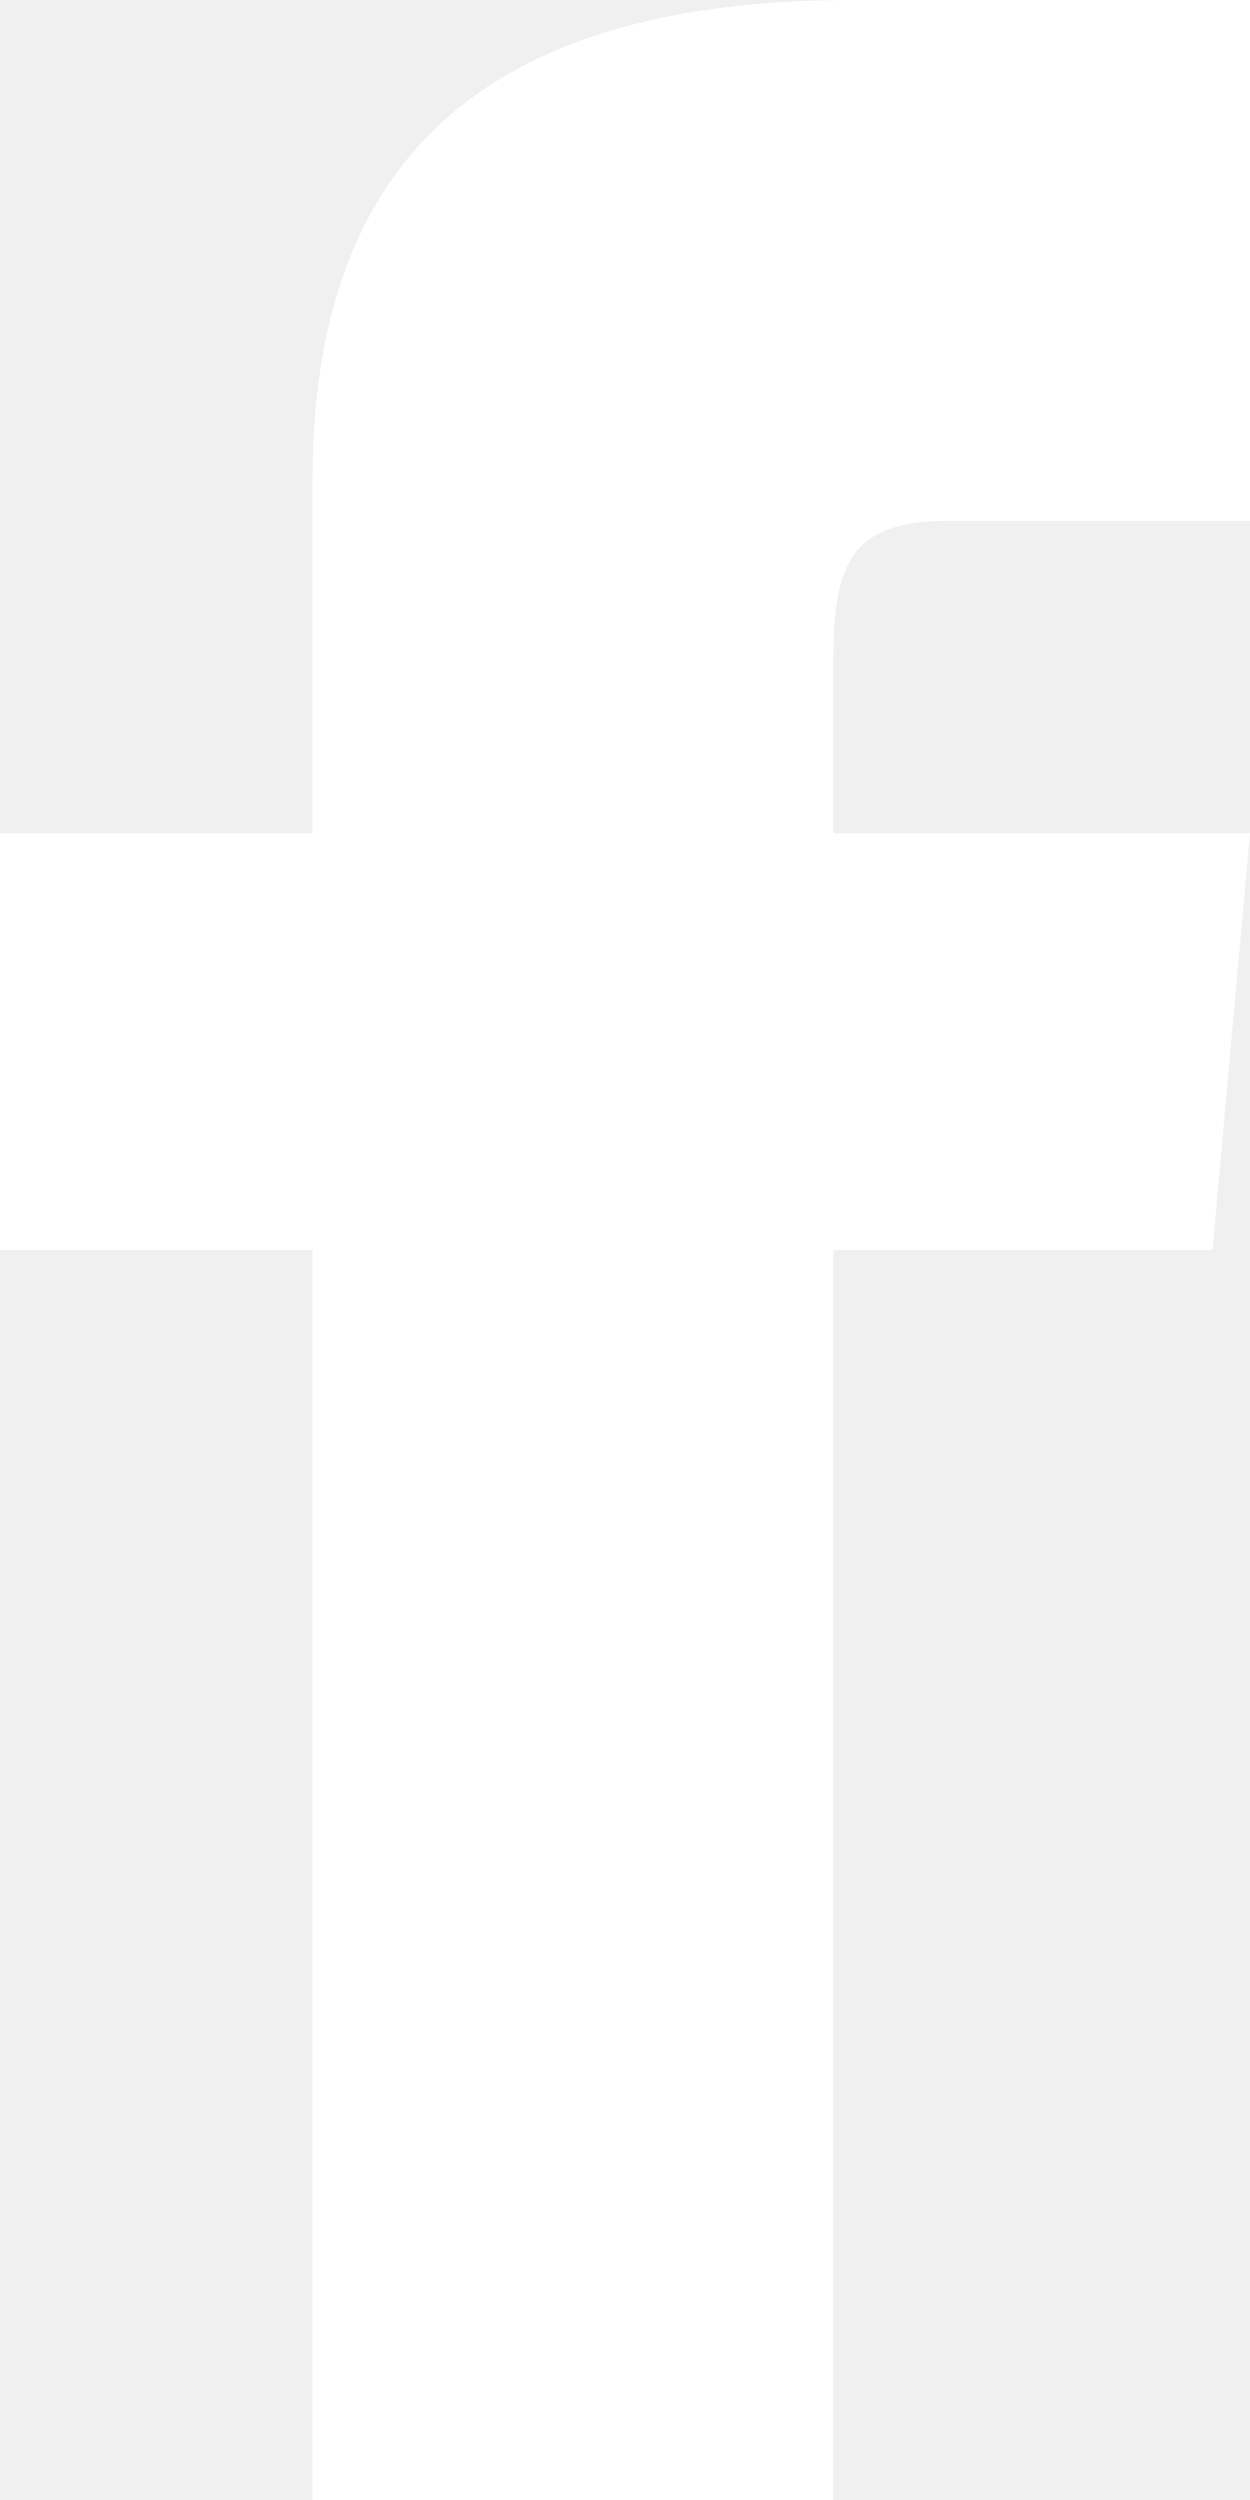
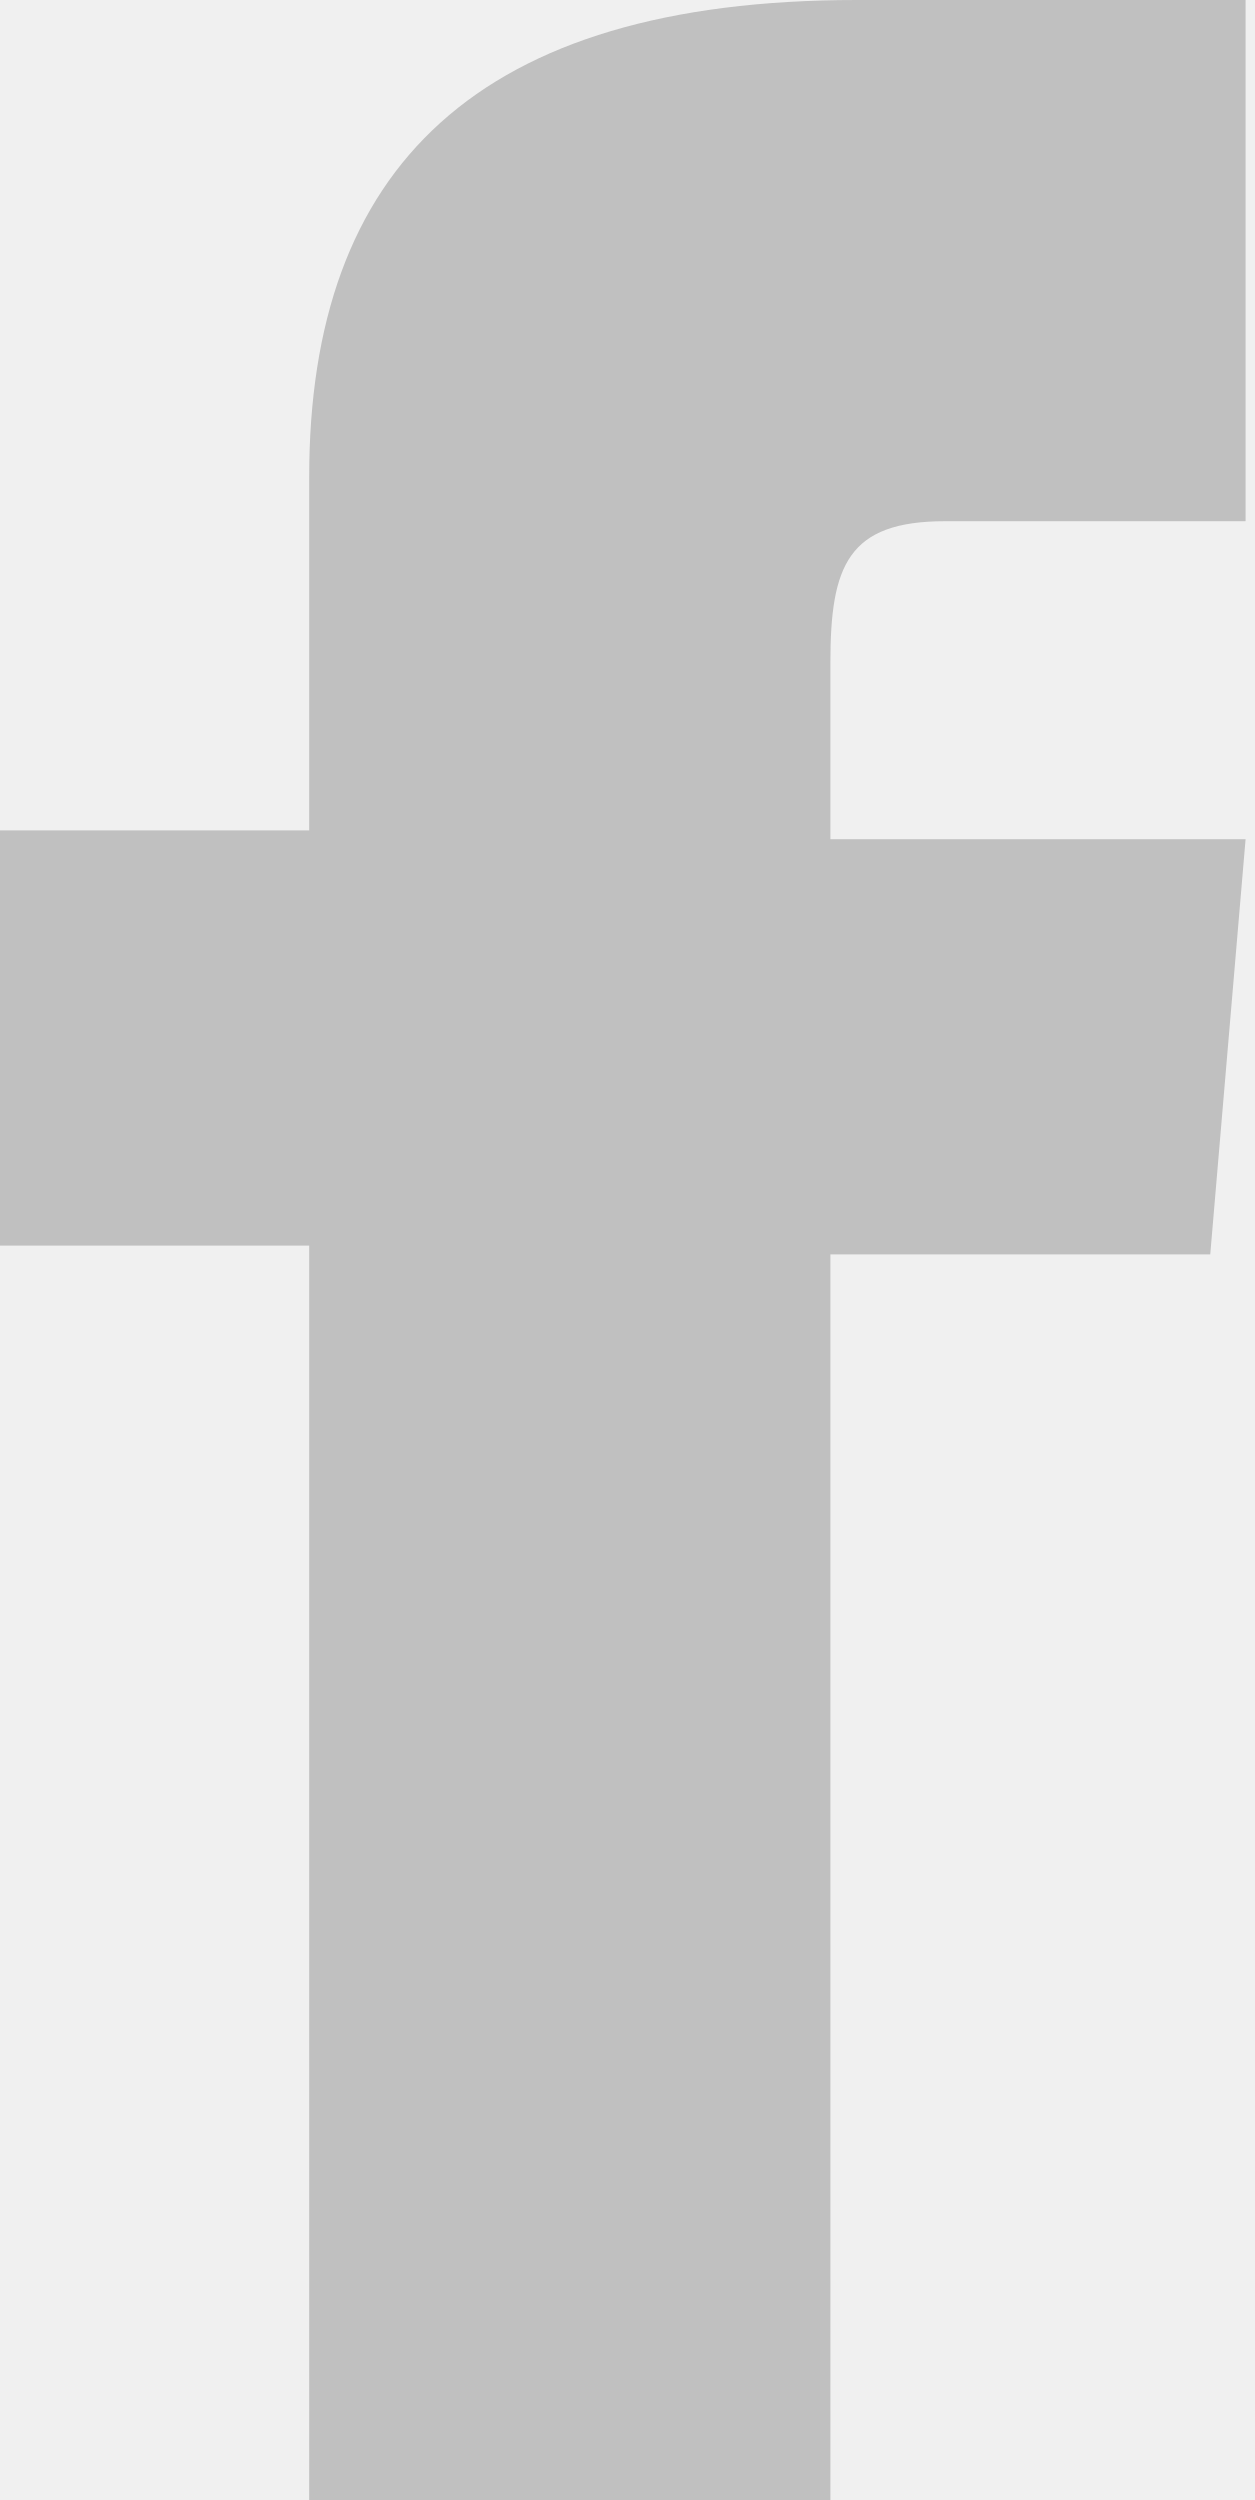
- <svg xmlns="http://www.w3.org/2000/svg" viewBox="0 0 12 24">
-   <defs>
-     <style>.cls-1{fill:#fff;}</style>
-   </defs>
-   <g id="Layer_2" data-name="Layer 2">
-     <g id="Layer_1-2" data-name="Layer 1">
-       <path class="cls-1" d="M3,8H0v4H3V24H8V12h3.64L12,8H8V6.33C8,5.38,8.19,5,9.11,5H12V0H8.19C4.6,0,3,1.58,3,4.61Z" />
-     </g>
-   </g>
+ <svg xmlns="http://www.w3.org/2000/svg" version="1.1" id="Layer_1" x="0px" y="0px" viewBox="0 0 14.2 28.3" style="enable-background:new 0 0 14.2 28.3;" xml:space="preserve">
+   <style type="text/css">
+ 	.st0{fill:#C0C0C0;}
+ </style>
+   <path class="st0" d="M3.5,9.4H0v4.7h3.5v14.2h5.9V14.2h4.3l0.4-4.7H9.4v-2c0-1.1,0.2-1.6,1.3-1.6h3.4V0H9.7C5.4,0,3.5,1.9,3.5,5.4  V9.4z" />
</svg>
